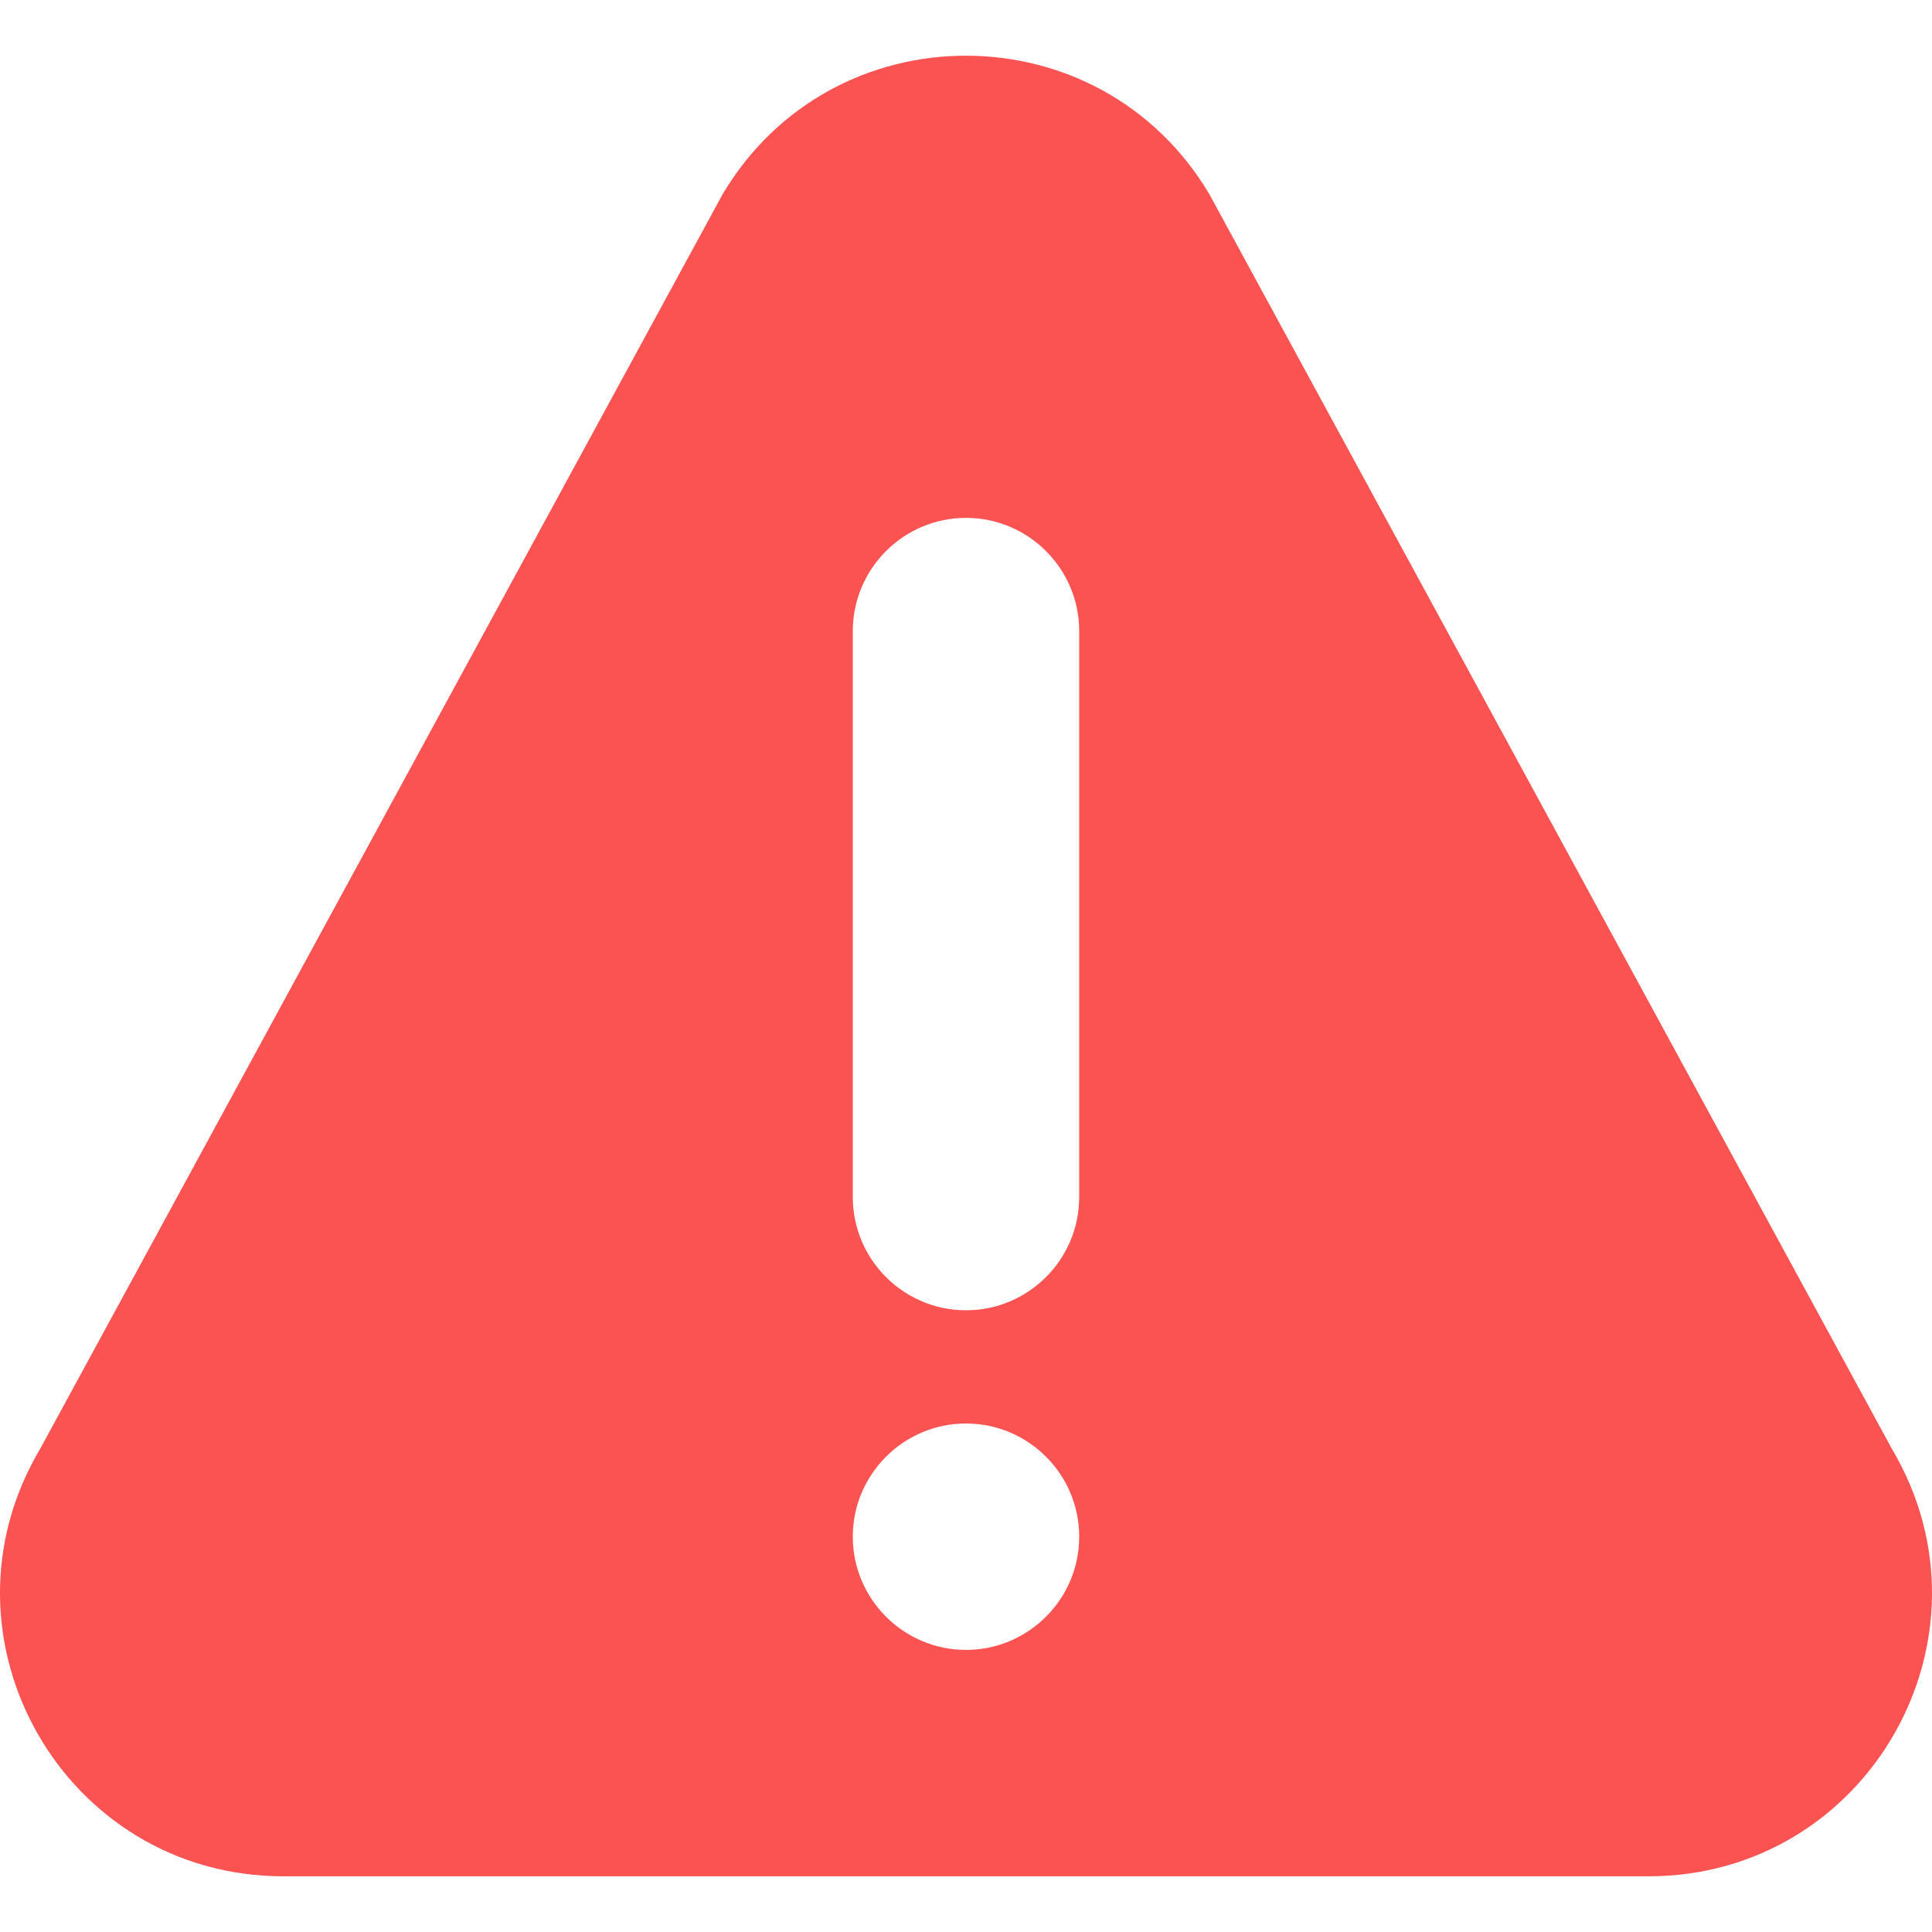
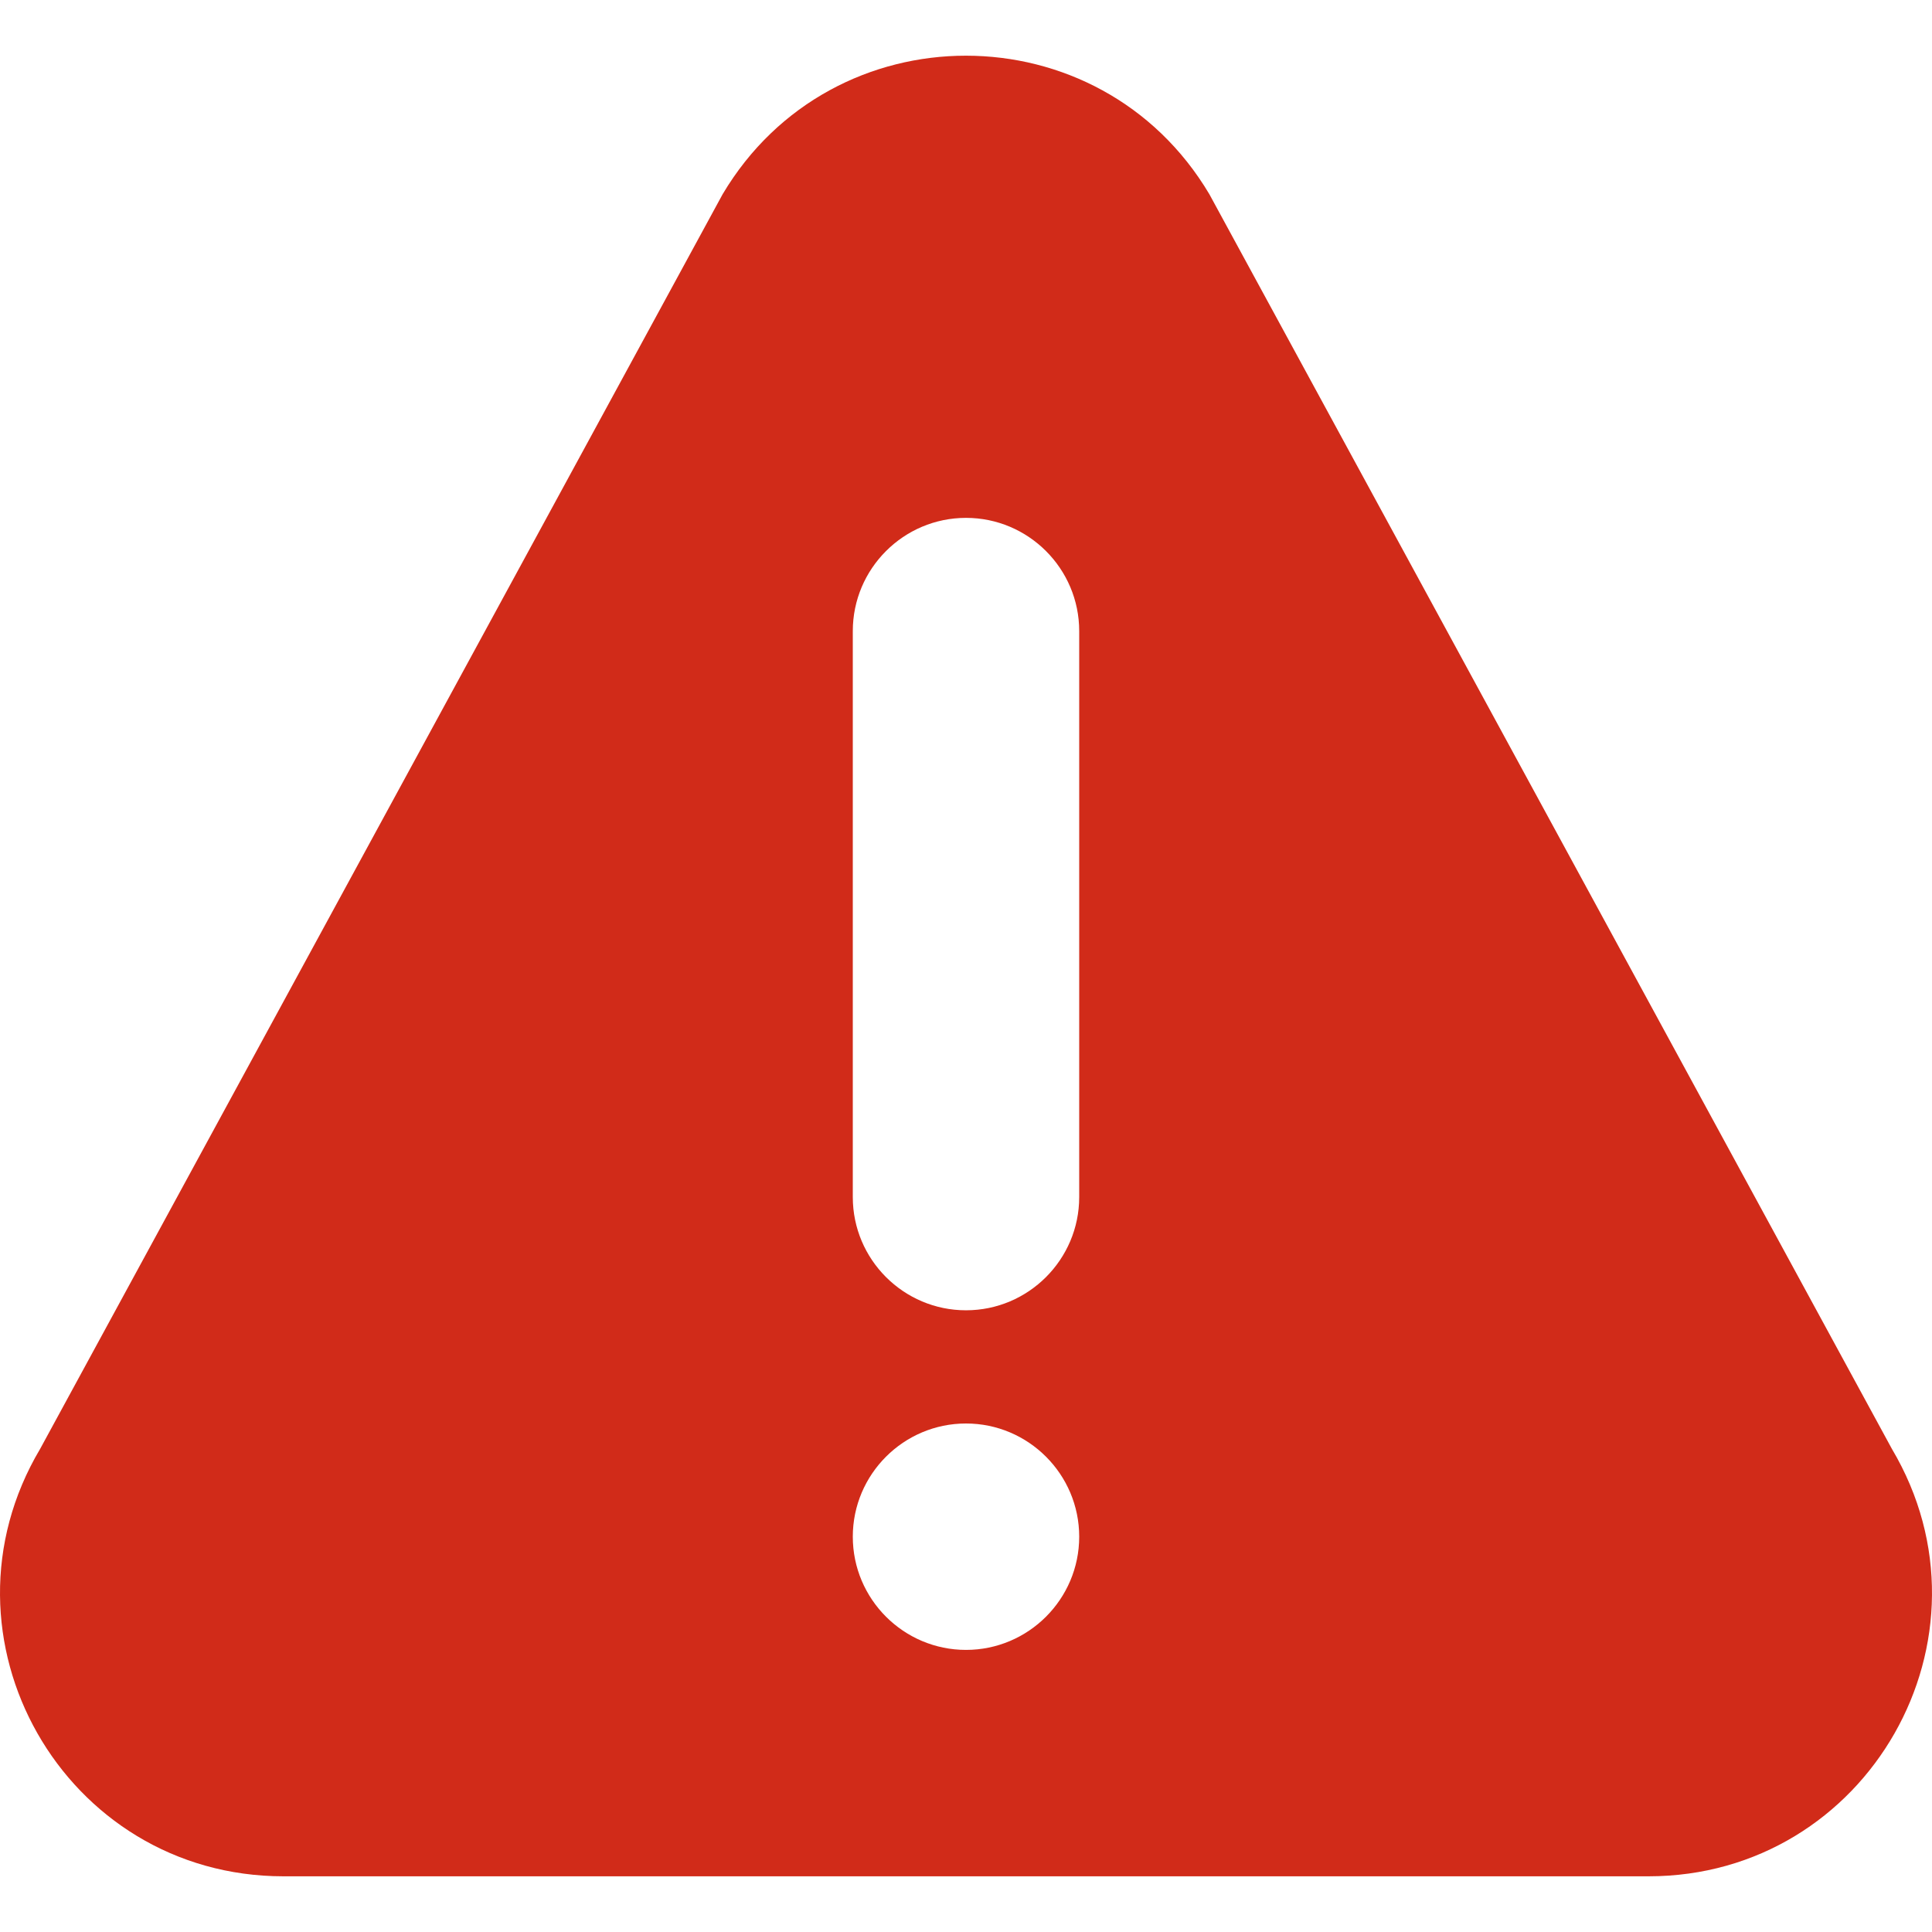
- <svg xmlns="http://www.w3.org/2000/svg" version="1.1" id="Layer_1" x="0px" y="0px" viewBox="0 0 512 512" style="enable-background:new 0 0 512 512;" xml:space="preserve" width="512px" height="512px">
+ <svg xmlns="http://www.w3.org/2000/svg" version="1.1" id="Layer_1" x="0px" y="0px" viewBox="0 0 512 512" style="enable-background:new 0 0 512 512;" xml:space="preserve" width="512px" height="512px" class="">
  <g>
    <g>
      <g>
-         <path d="M501.362,383.95L320.497,51.474c-29.059-48.921-99.896-48.986-128.994,0L10.647,383.95    c-29.706,49.989,6.259,113.291,64.482,113.291h361.736C495.039,497.241,531.068,433.99,501.362,383.95z M256,437.241    c-16.538,0-30-13.462-30-30c0-16.538,13.462-30,30-30c16.538,0,30,13.462,30,30C286,423.779,272.538,437.241,256,437.241z     M286,317.241c0,16.538-13.462,30-30,30c-16.538,0-30-13.462-30-30v-150c0-16.538,13.462-30,30-30c16.538,0,30,13.462,30,30    V317.241z" data-original="#000000" class="active-path" data-old_color="#000000" fill="#FB5252" />
+         <path d="M501.362,383.95L320.497,51.474c-29.059-48.921-99.896-48.986-128.994,0L10.647,383.95    c-29.706,49.989,6.259,113.291,64.482,113.291h361.736C495.039,497.241,531.068,433.99,501.362,383.95z M256,437.241    c-16.538,0-30-13.462-30-30c0-16.538,13.462-30,30-30c16.538,0,30,13.462,30,30C286,423.779,272.538,437.241,256,437.241z     M286,317.241c0,16.538-13.462,30-30,30c-16.538,0-30-13.462-30-30v-150c0-16.538,13.462-30,30-30c16.538,0,30,13.462,30,30    V317.241z" data-original="#000000" class="active-path" data-old_color="#000000" fill="#D12B19" />
      </g>
    </g>
  </g>
</svg>
